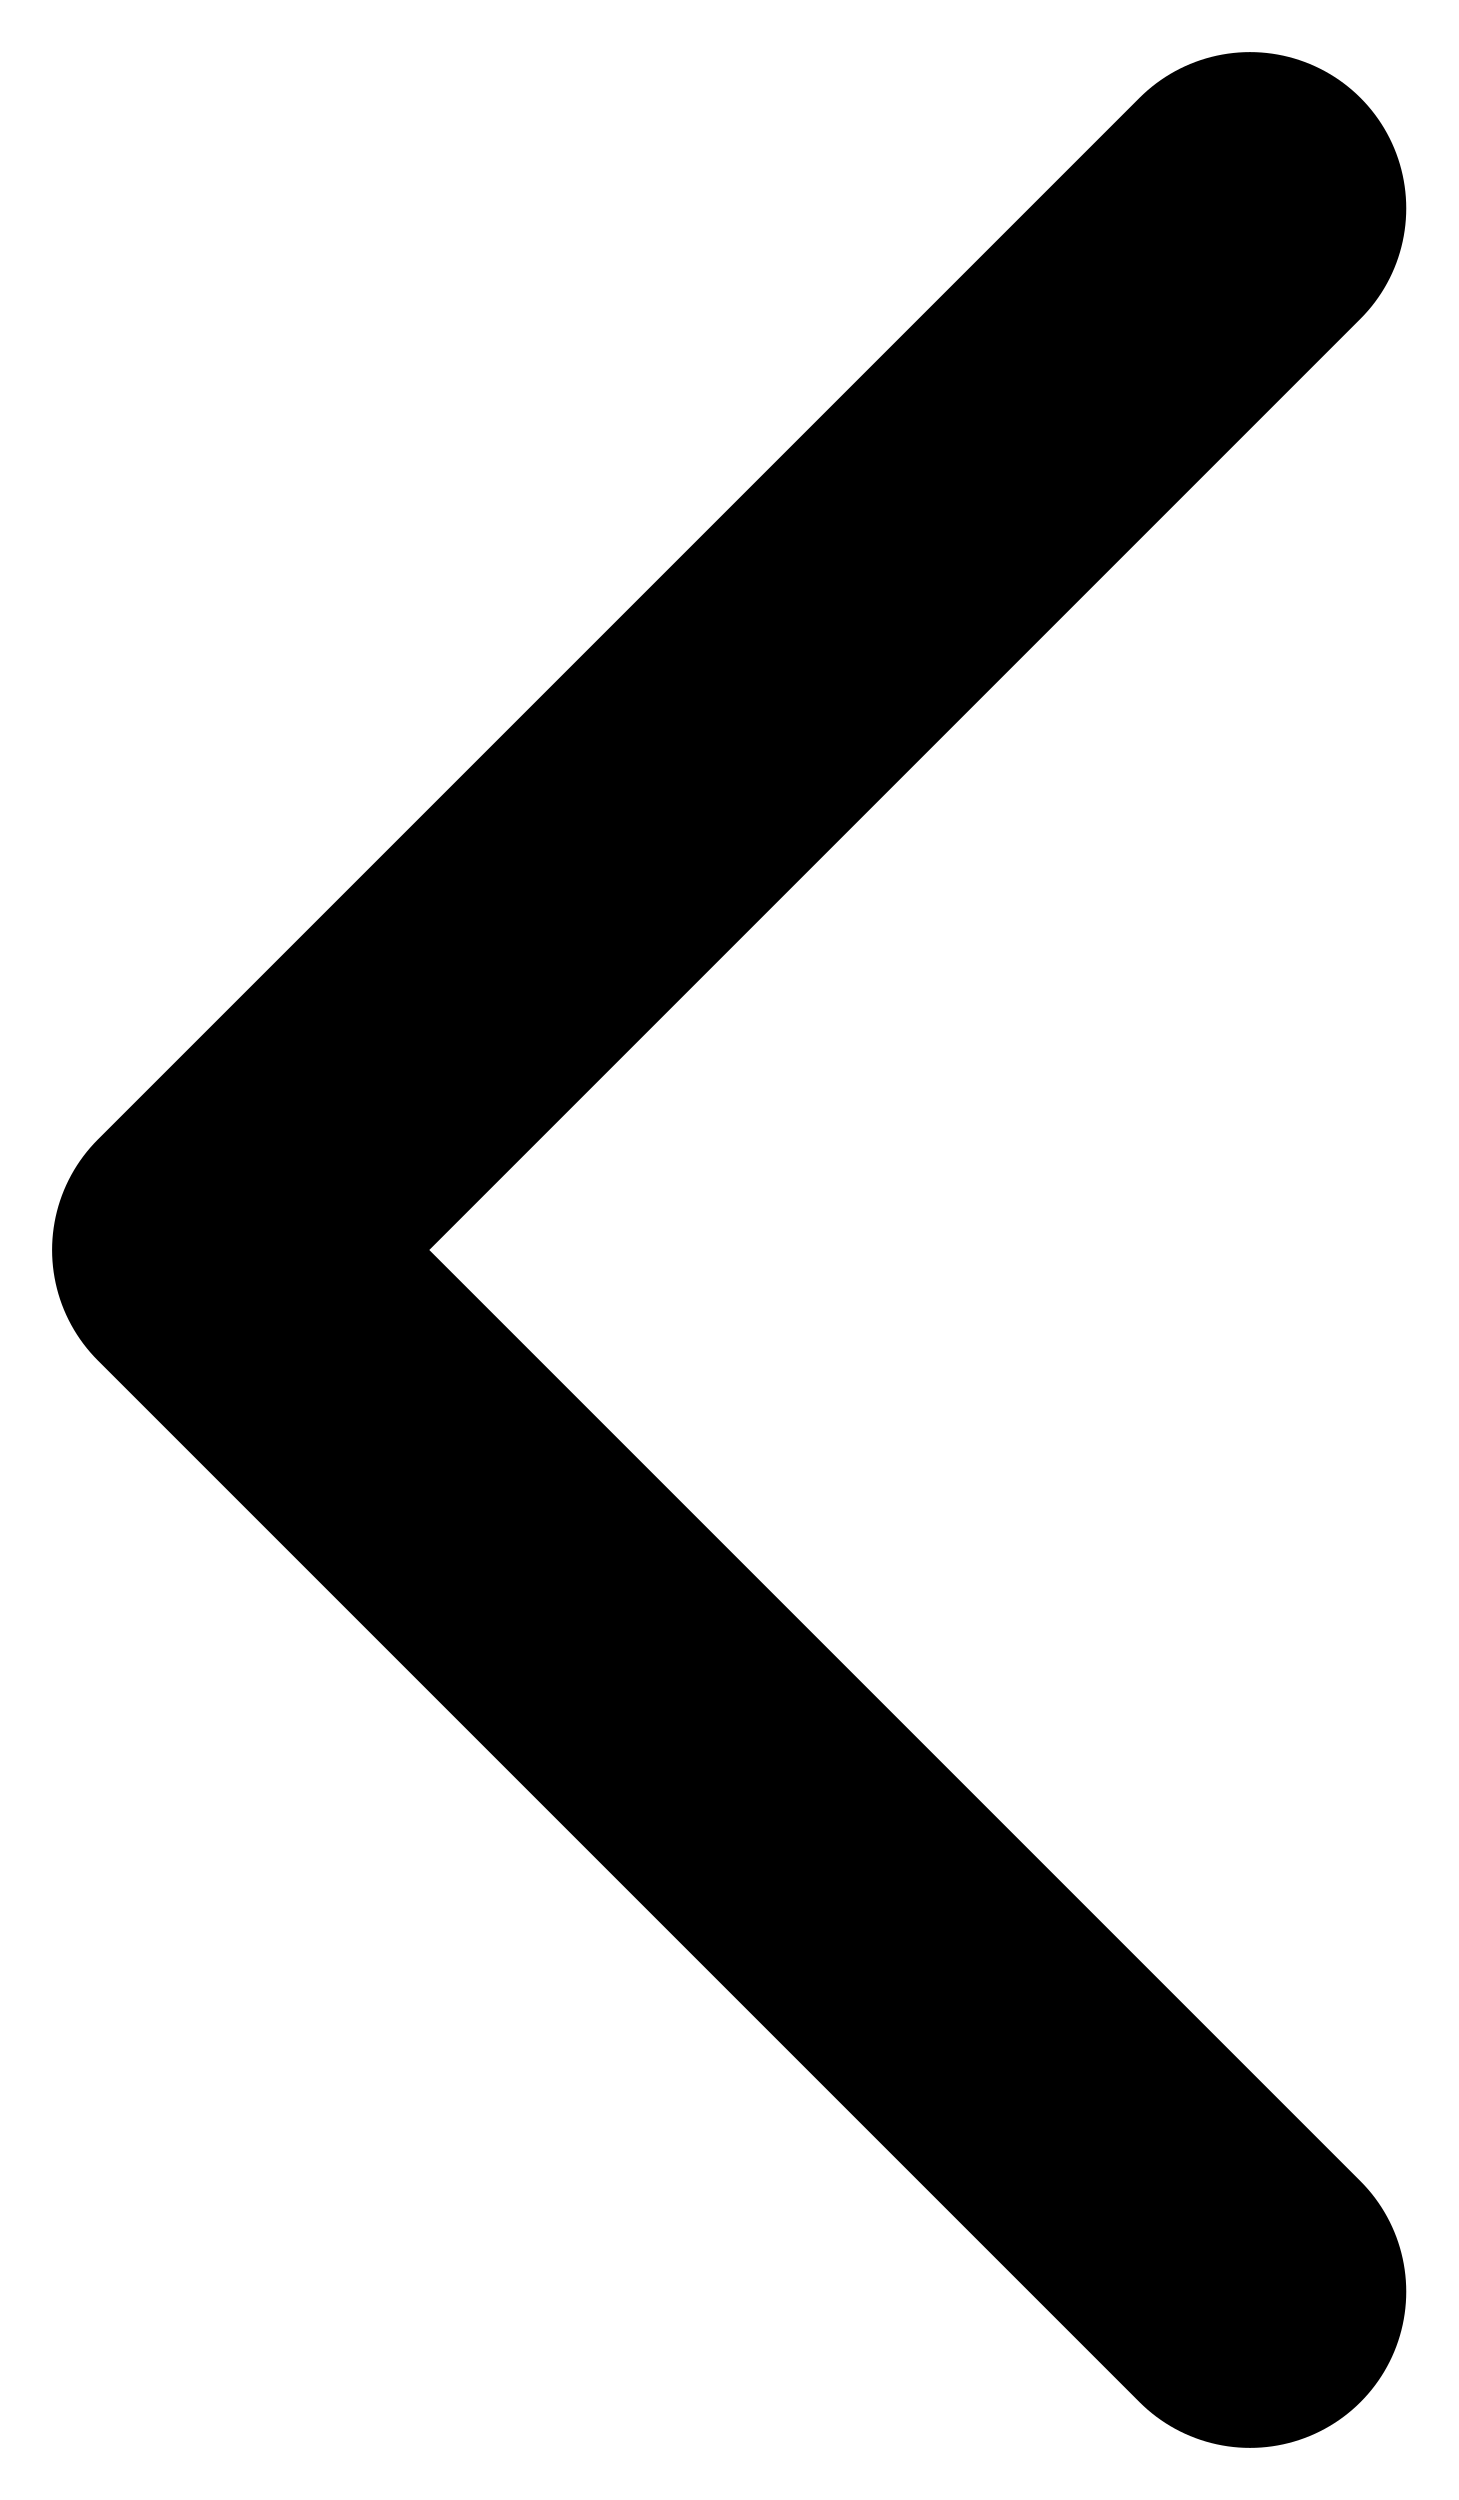
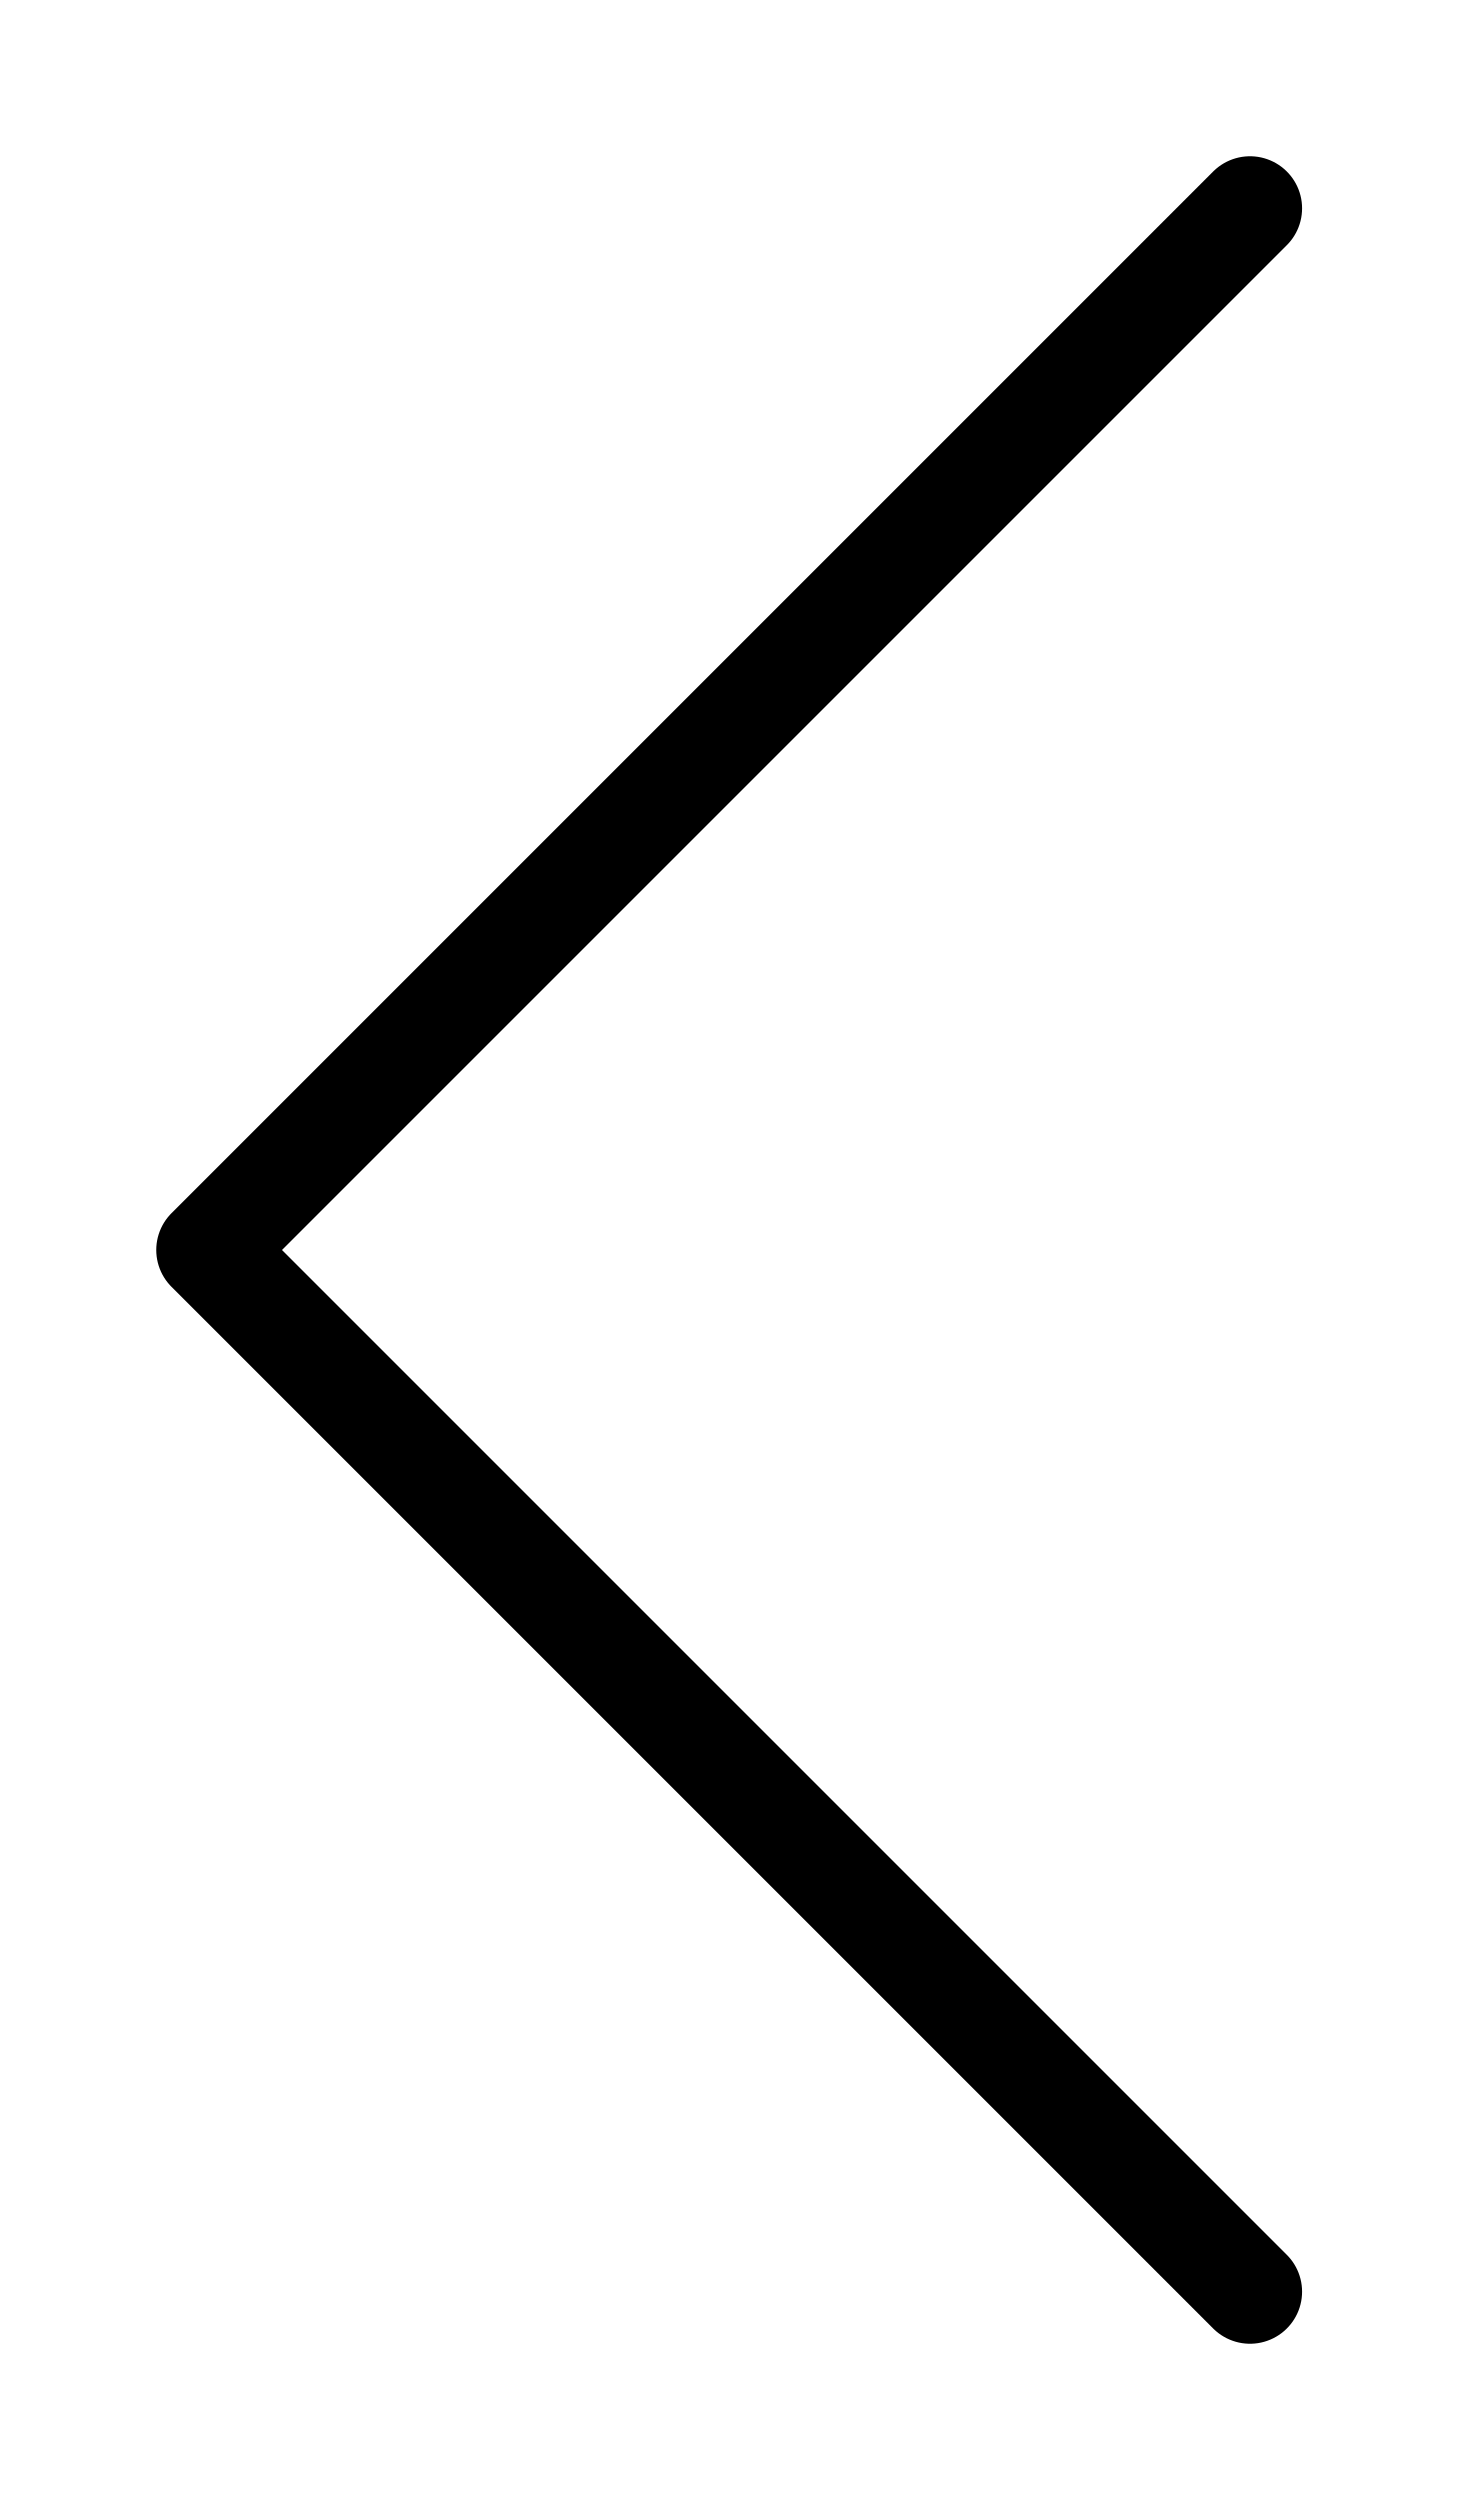
<svg xmlns="http://www.w3.org/2000/svg" width="14" height="24" viewBox="0 0 14 24" fill="none">
-   <path d="M12 22L2 12L12 2" stroke="black" stroke-width="3" stroke-linecap="round" stroke-linejoin="round" />
+   <path d="M12 22L2 12L12 2" stroke="black" strokeWidth="3" stroke-linecap="round" stroke-linejoin="round" />
</svg>
